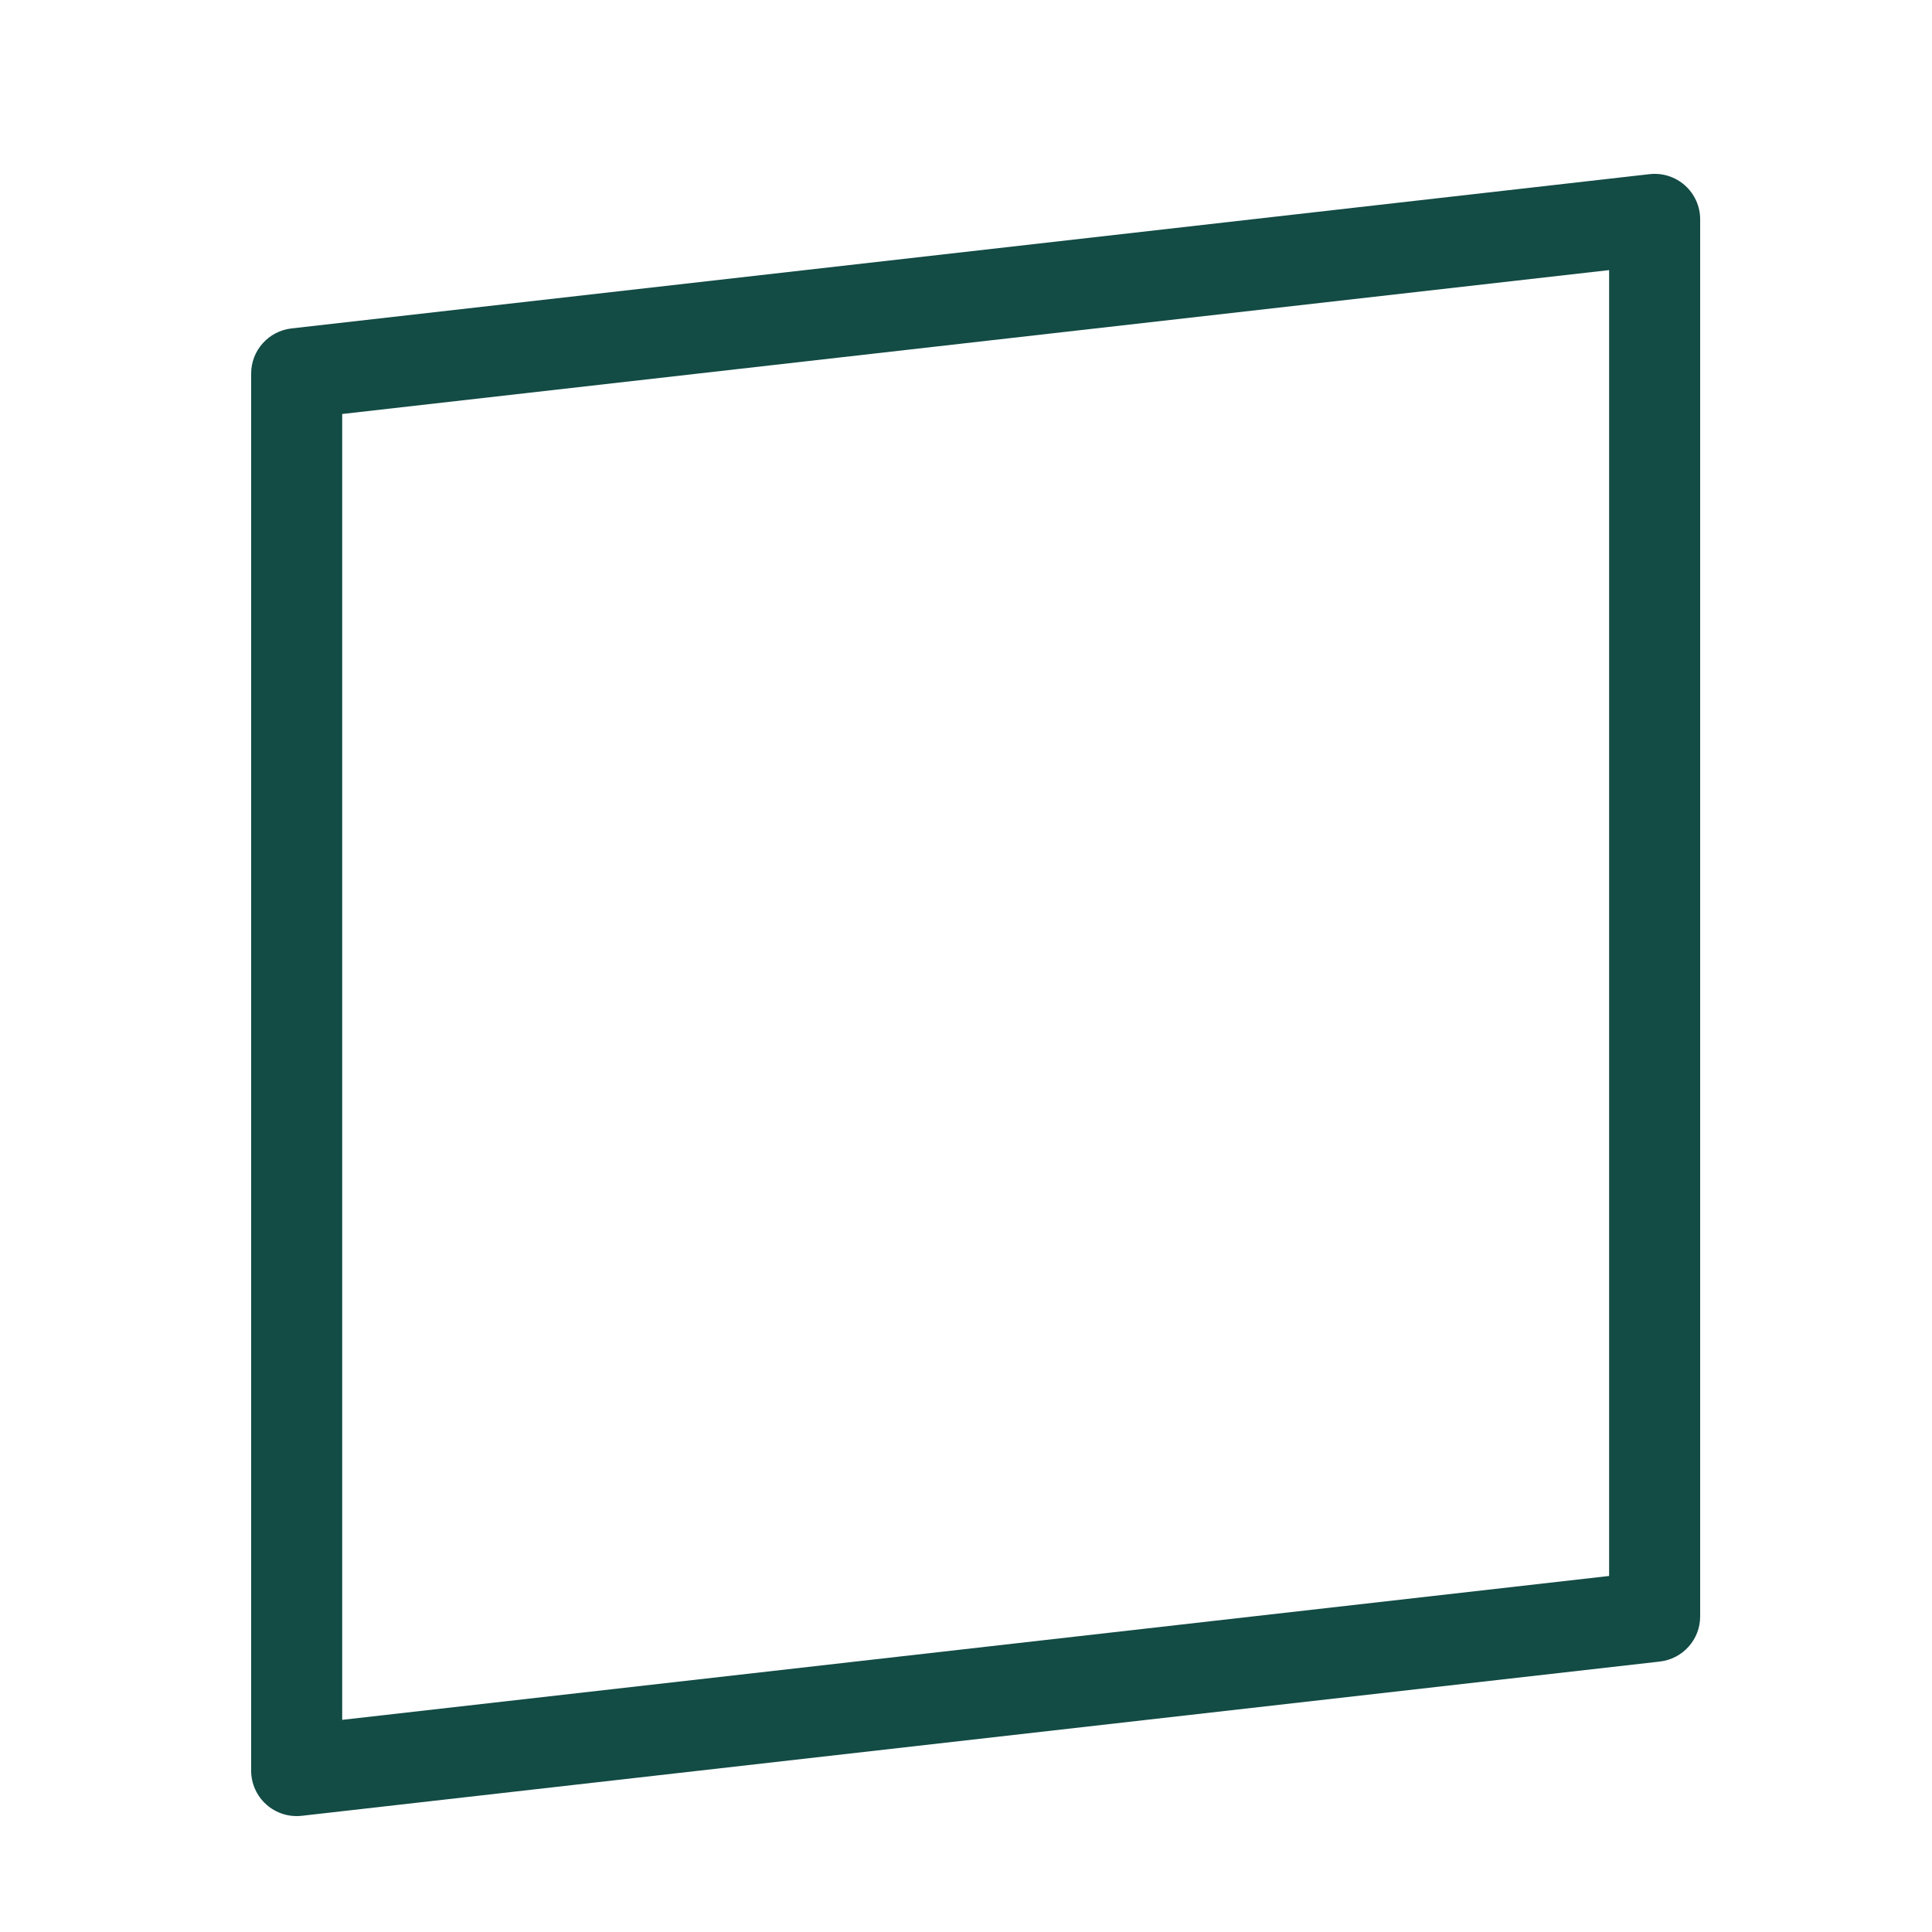
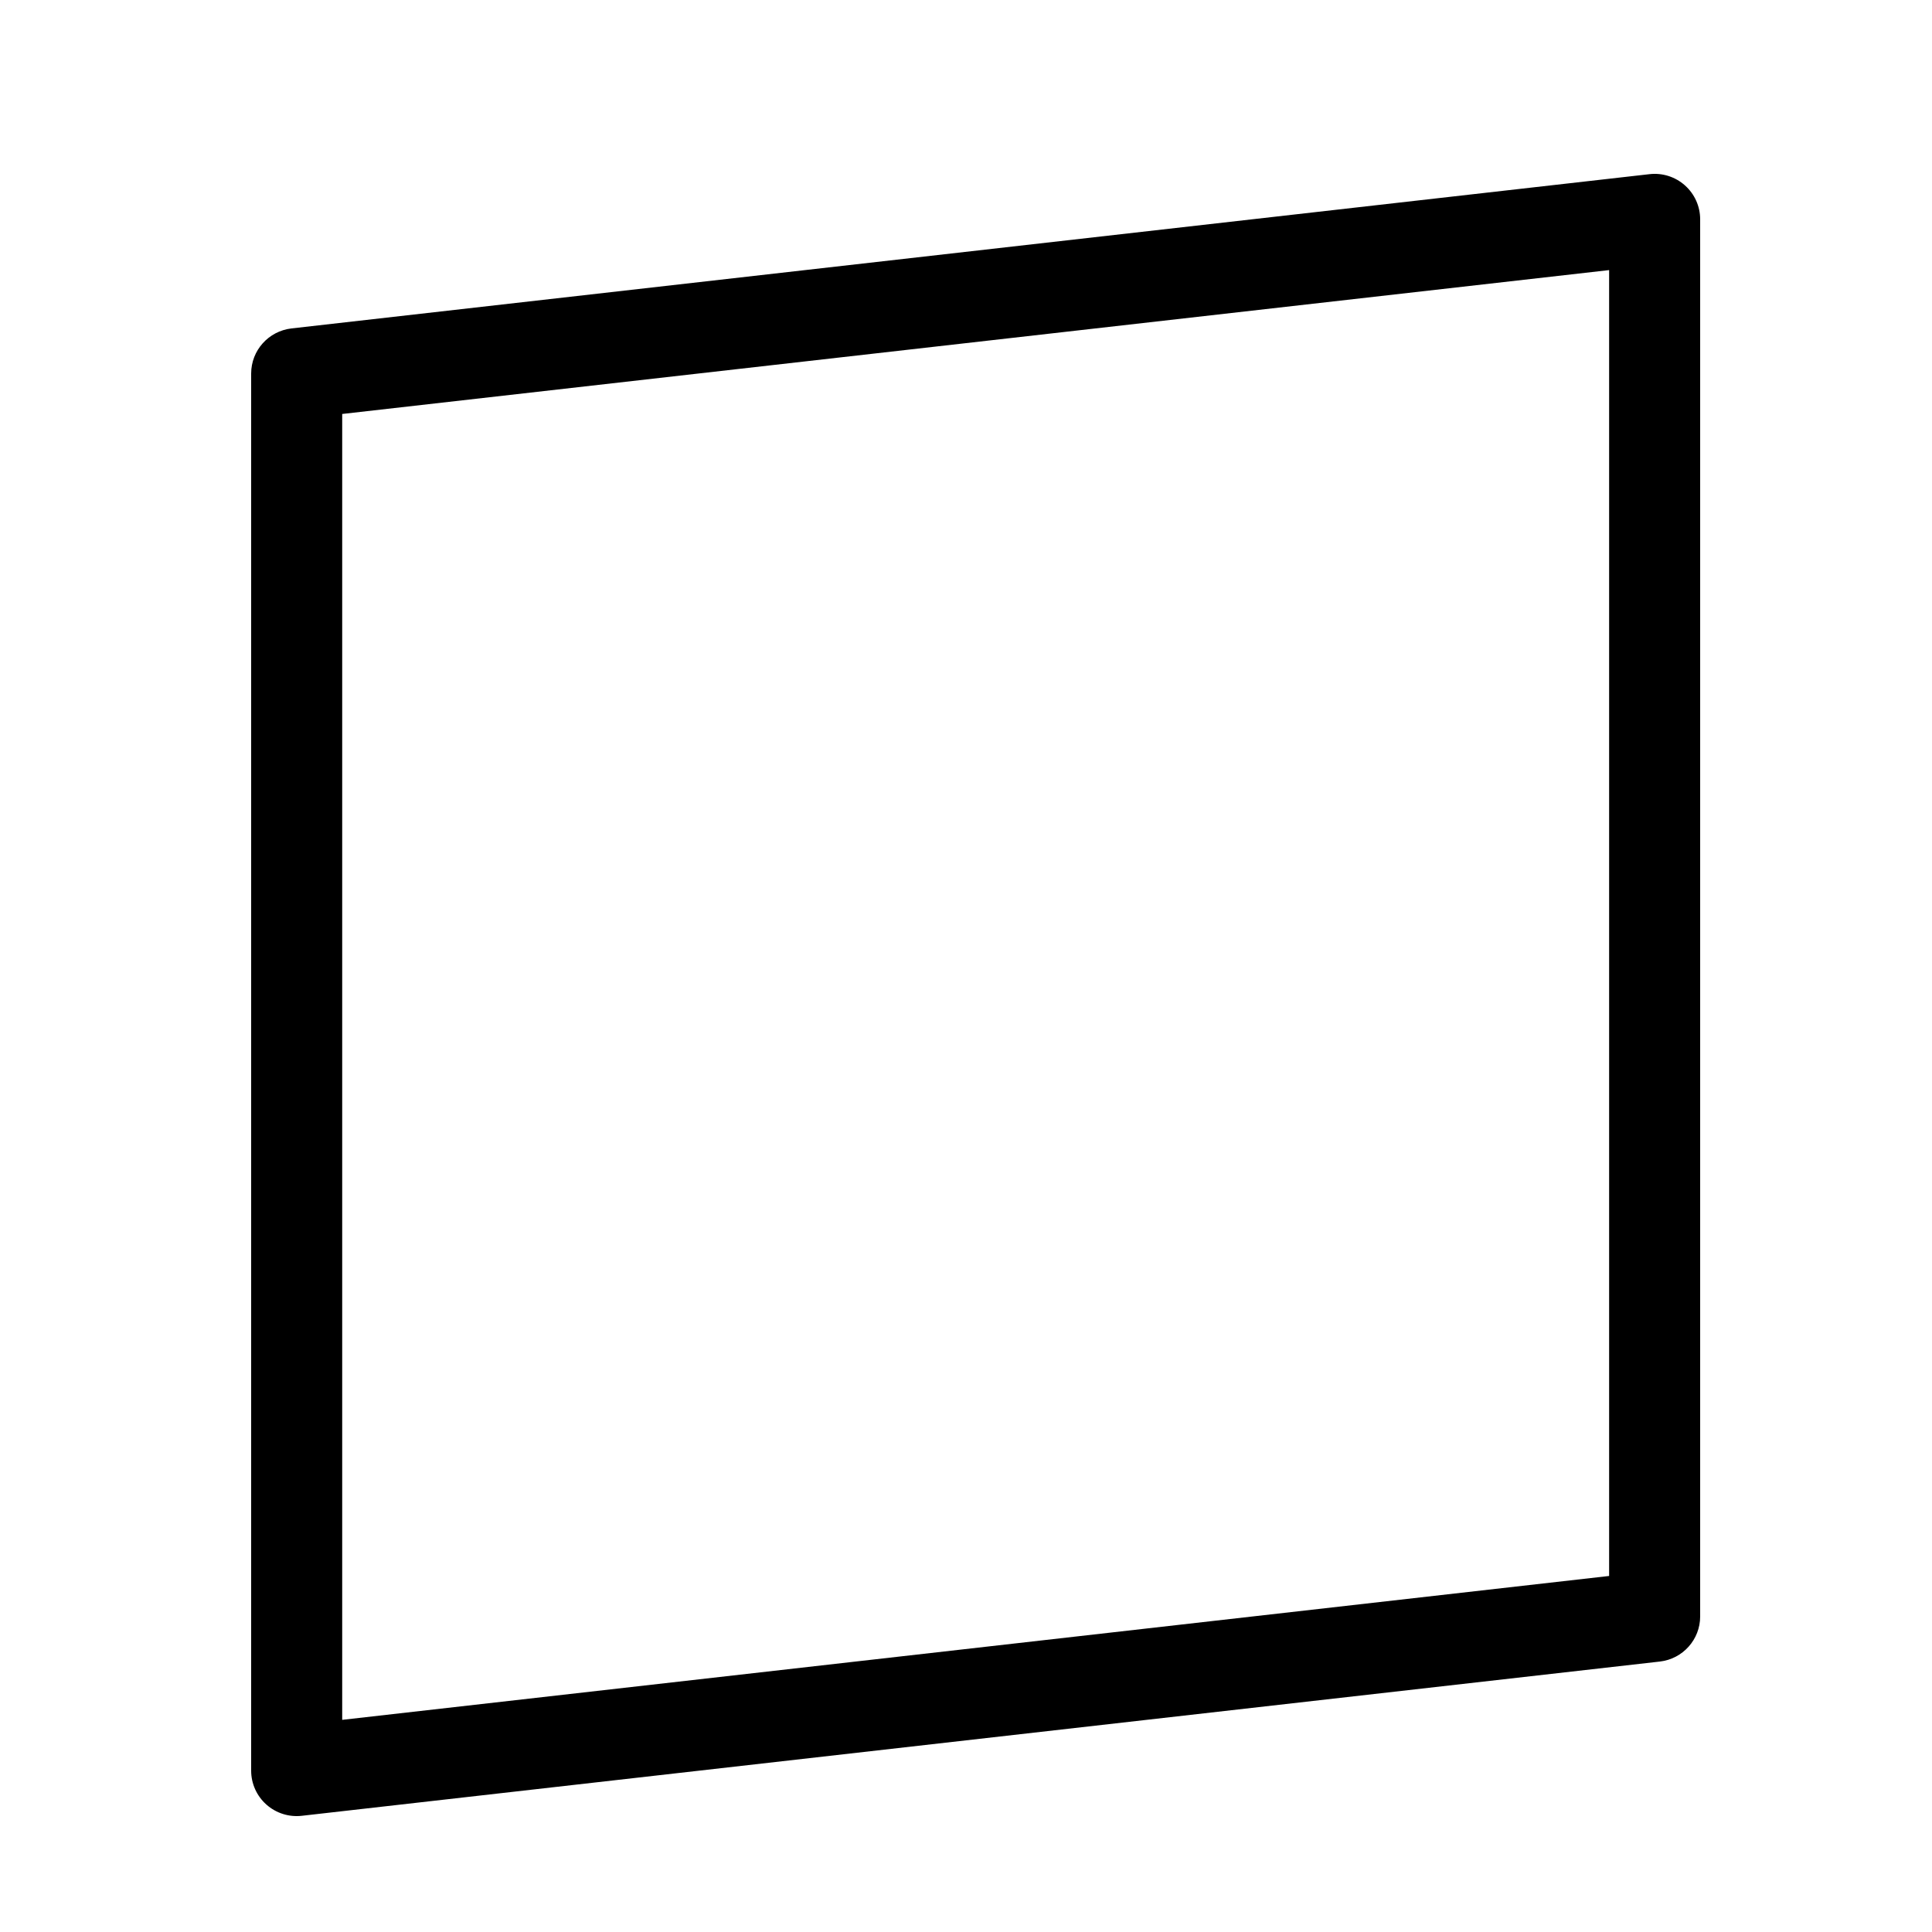
- <svg xmlns="http://www.w3.org/2000/svg" width="100" height="100">
-   <path fill="#134B45" fill-rule="evenodd" d="M13.788 93.404A2.346 2.346 0 0 1 13 91.651V19.332c0-1.193.9-2.198 2.09-2.333l70.287-7.984a2.348 2.348 0 0 1 1.835.581c.501.446.788 1.083.788 1.753v72.32c0 1.194-.9 2.198-2.09 2.333l-70.287 7.983a2.355 2.355 0 0 1-1.835-.581zm3.924-71.975v67.59l65.576-7.447V13.98l-65.576 7.448z" />
+ <svg xmlns="http://www.w3.org/2000/svg" width="100" height="100" fill="none">
+   <path fill="#000" fill-rule="evenodd" d="M13.788 93.404A2.346 2.346 0 0 1 13 91.651V19.332c0-1.193.9-2.198 2.09-2.333l70.287-7.984a2.348 2.348 0 0 1 1.835.581c.501.446.788 1.083.788 1.753v72.32c0 1.194-.9 2.198-2.09 2.333l-70.287 7.983a2.355 2.355 0 0 1-1.835-.581Zm3.924-71.975v67.59l65.576-7.447V13.98l-65.576 7.447Z" clip-rule="evenodd" />
</svg>
